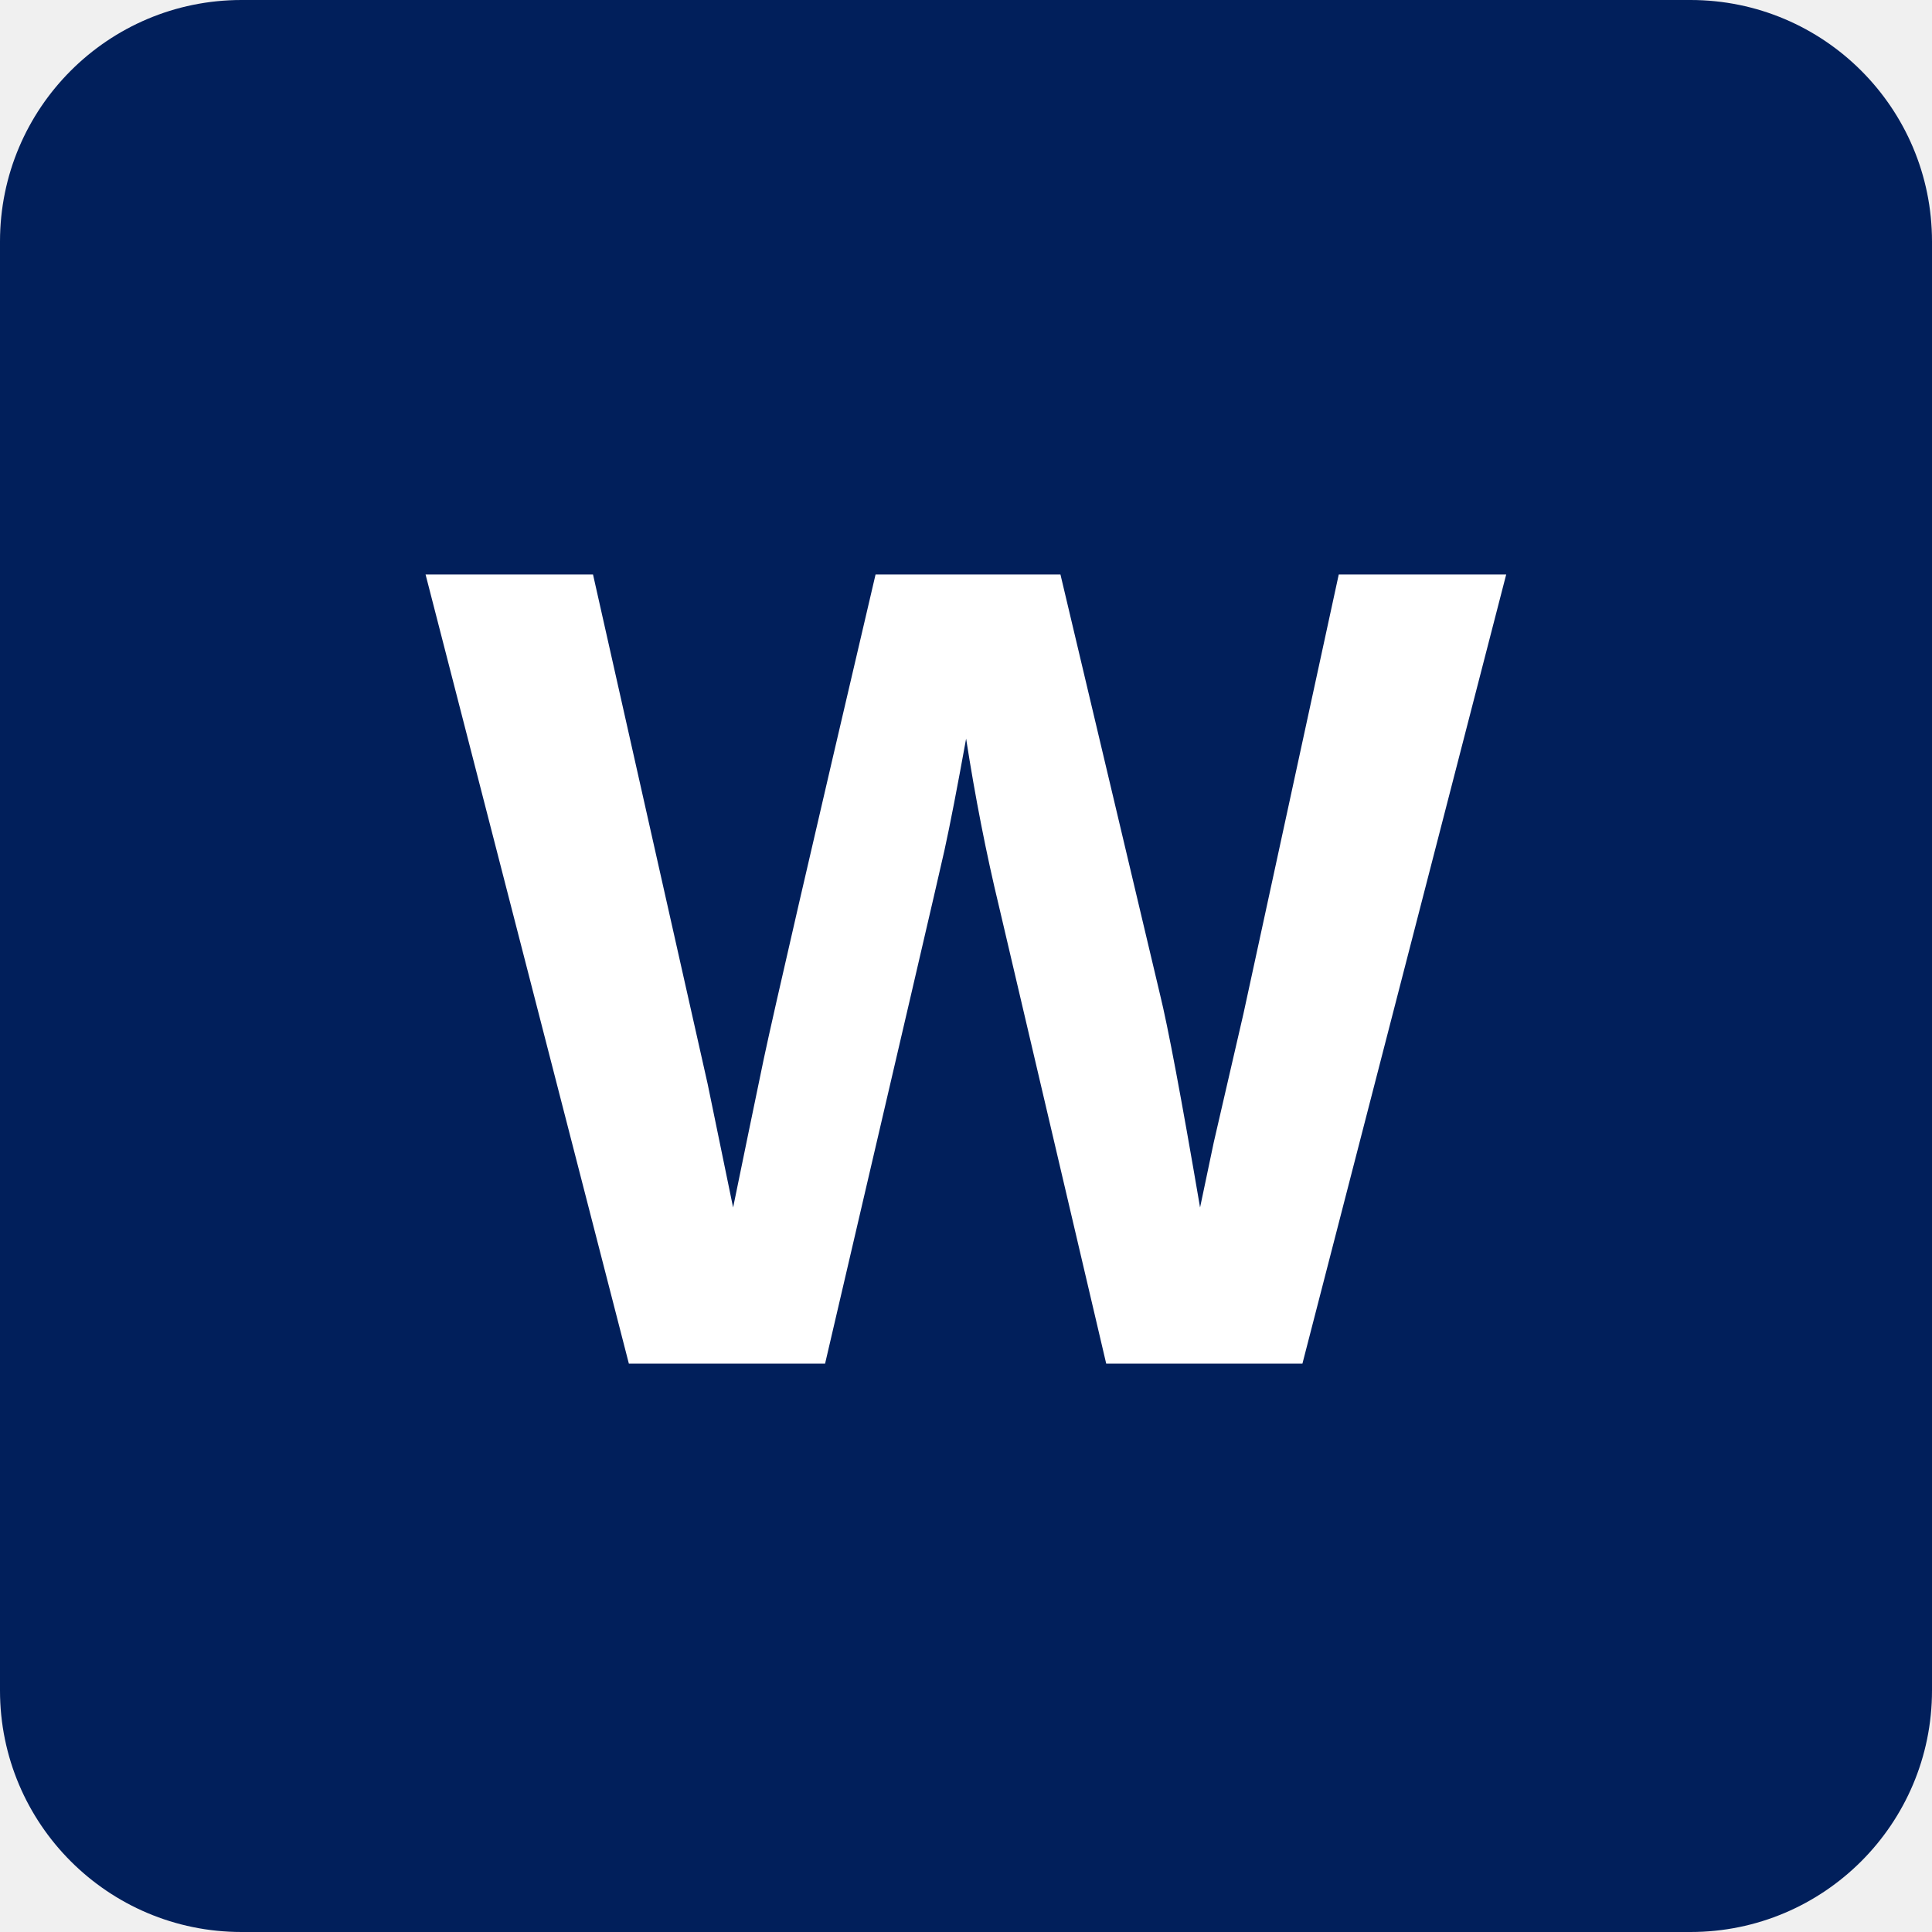
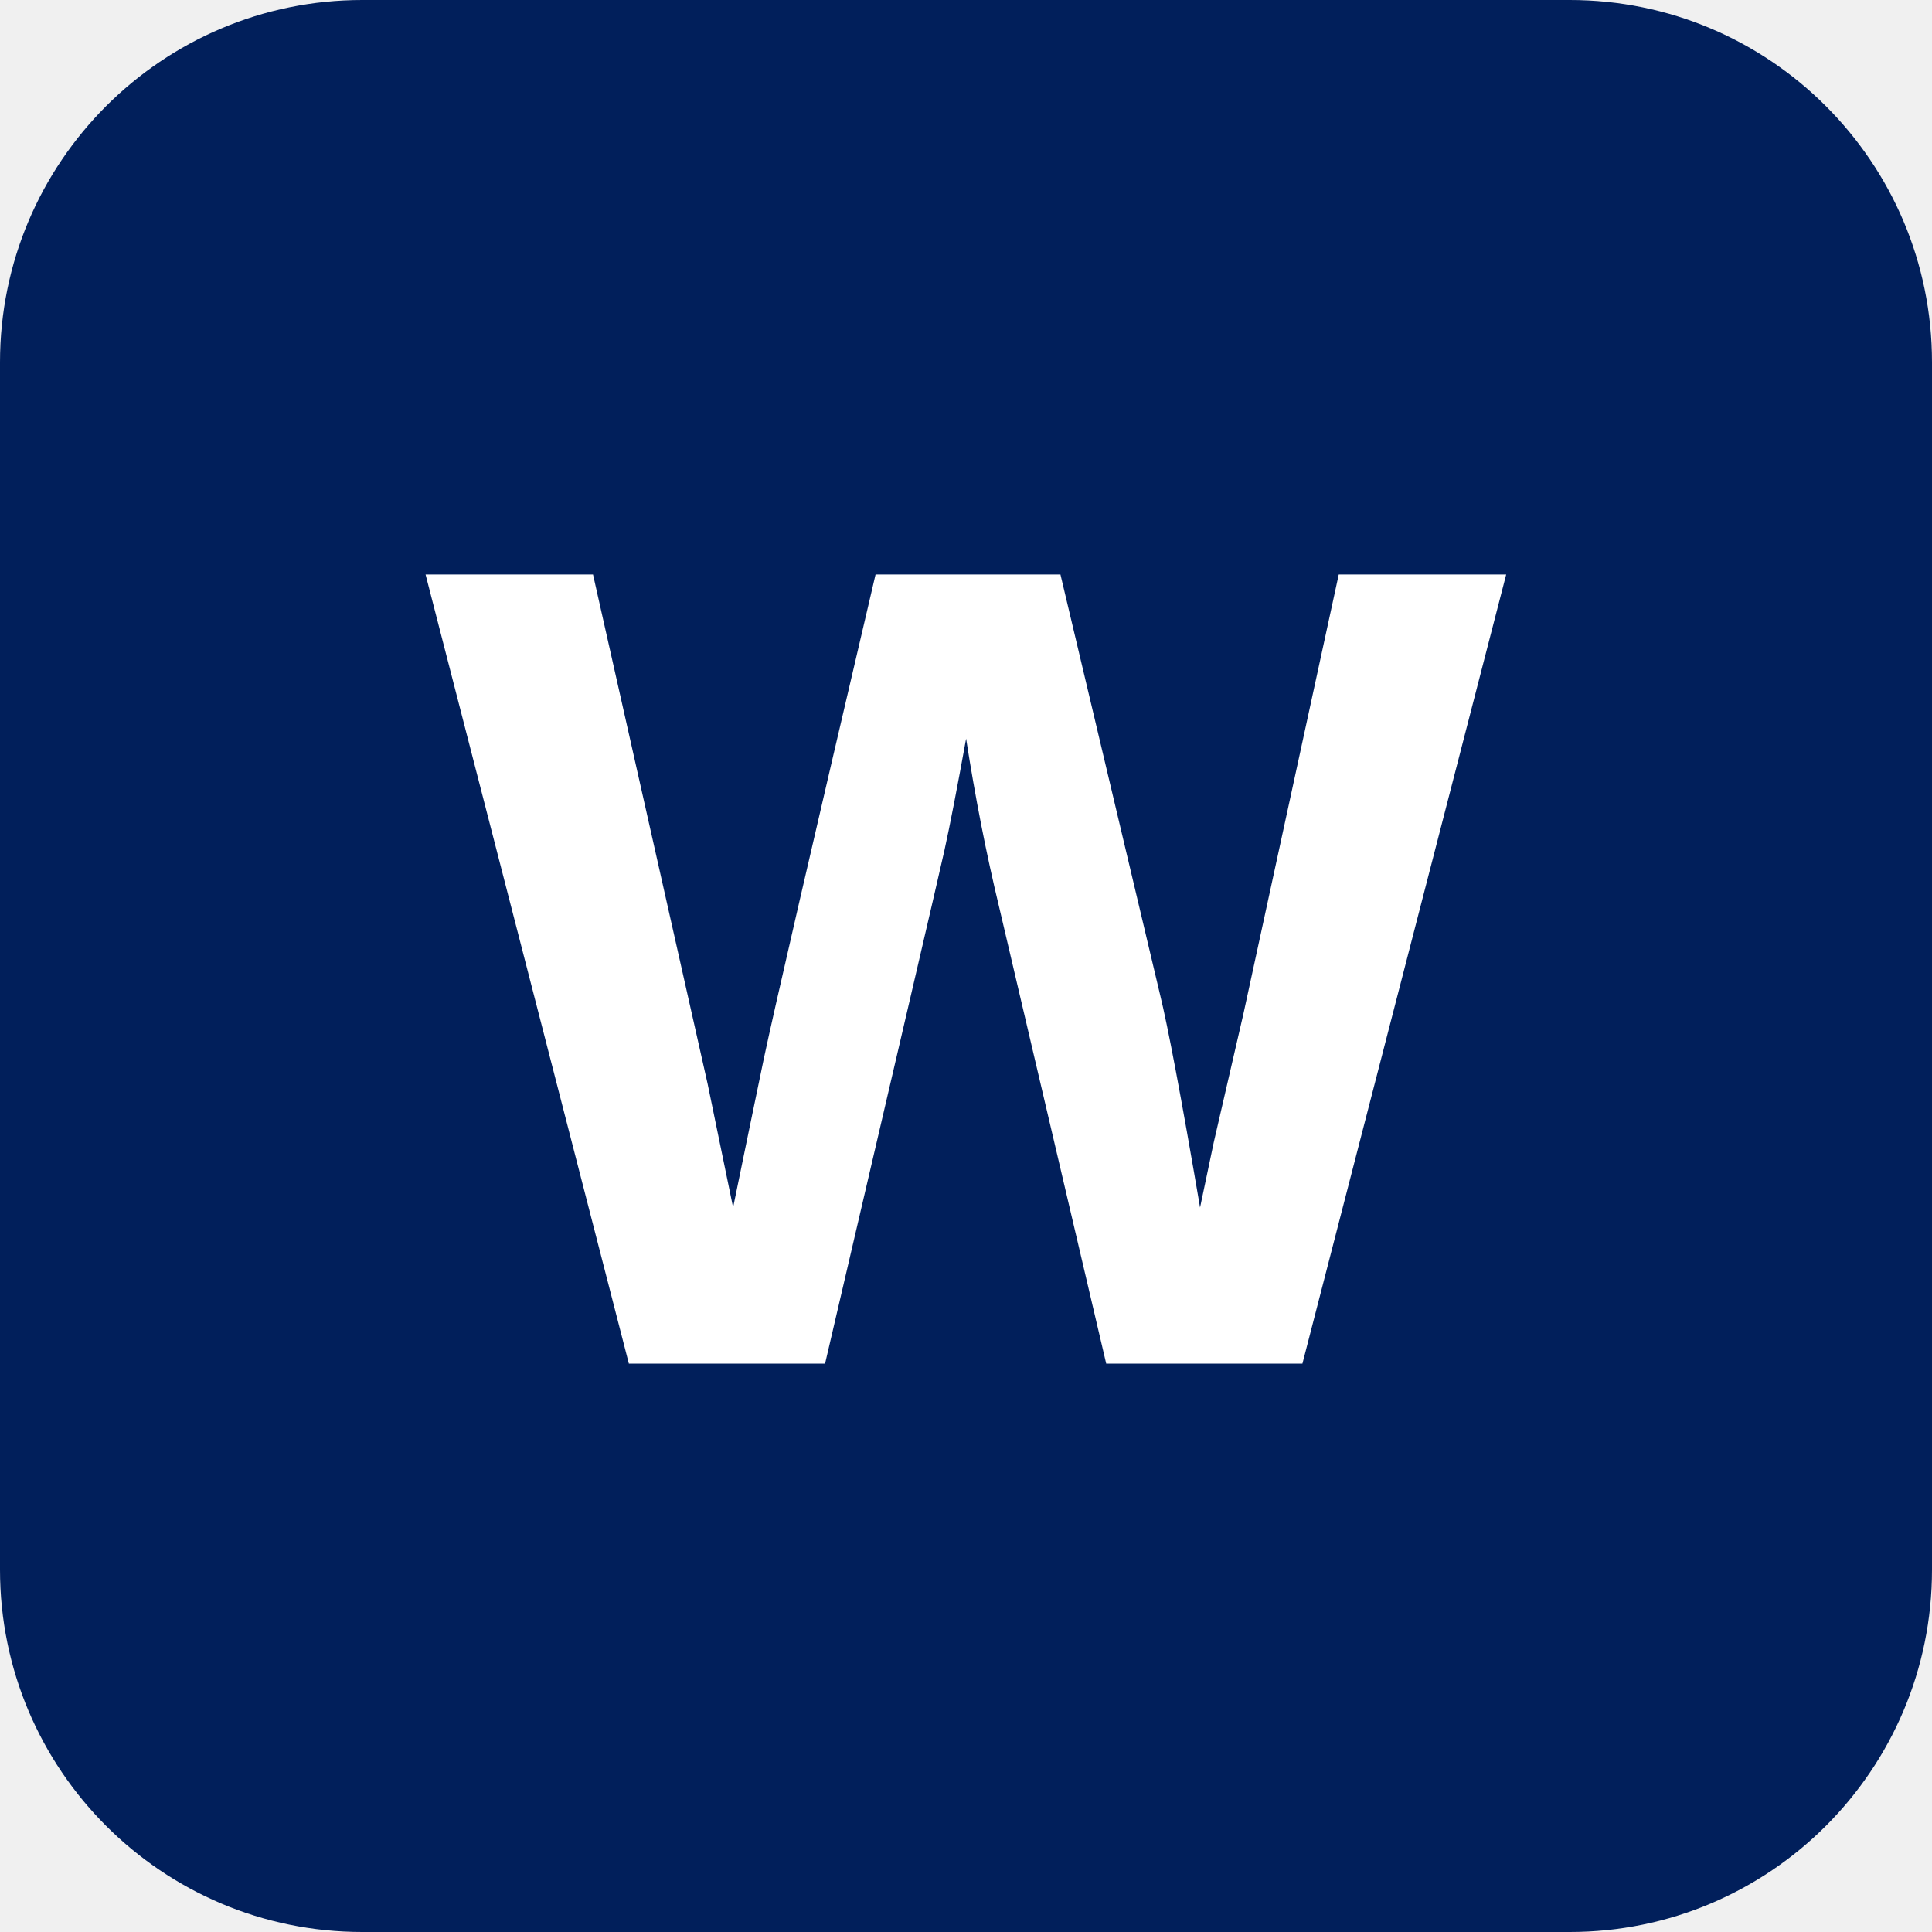
<svg xmlns="http://www.w3.org/2000/svg" viewBox="0 0 64 64" width="64" height="64">
-   <rect width="64" height="64" rx="8" fill="#011F5B" />
+   <rect width="64" height="64" rx="12" fill="#011F5B" />
  <text x="32" y="32" text-anchor="middle" dominant-baseline="central" font-family="Arial, Helvetica, sans-serif" font-weight="700" font-size="38" fill="#ffffff">W</text>
</svg>
